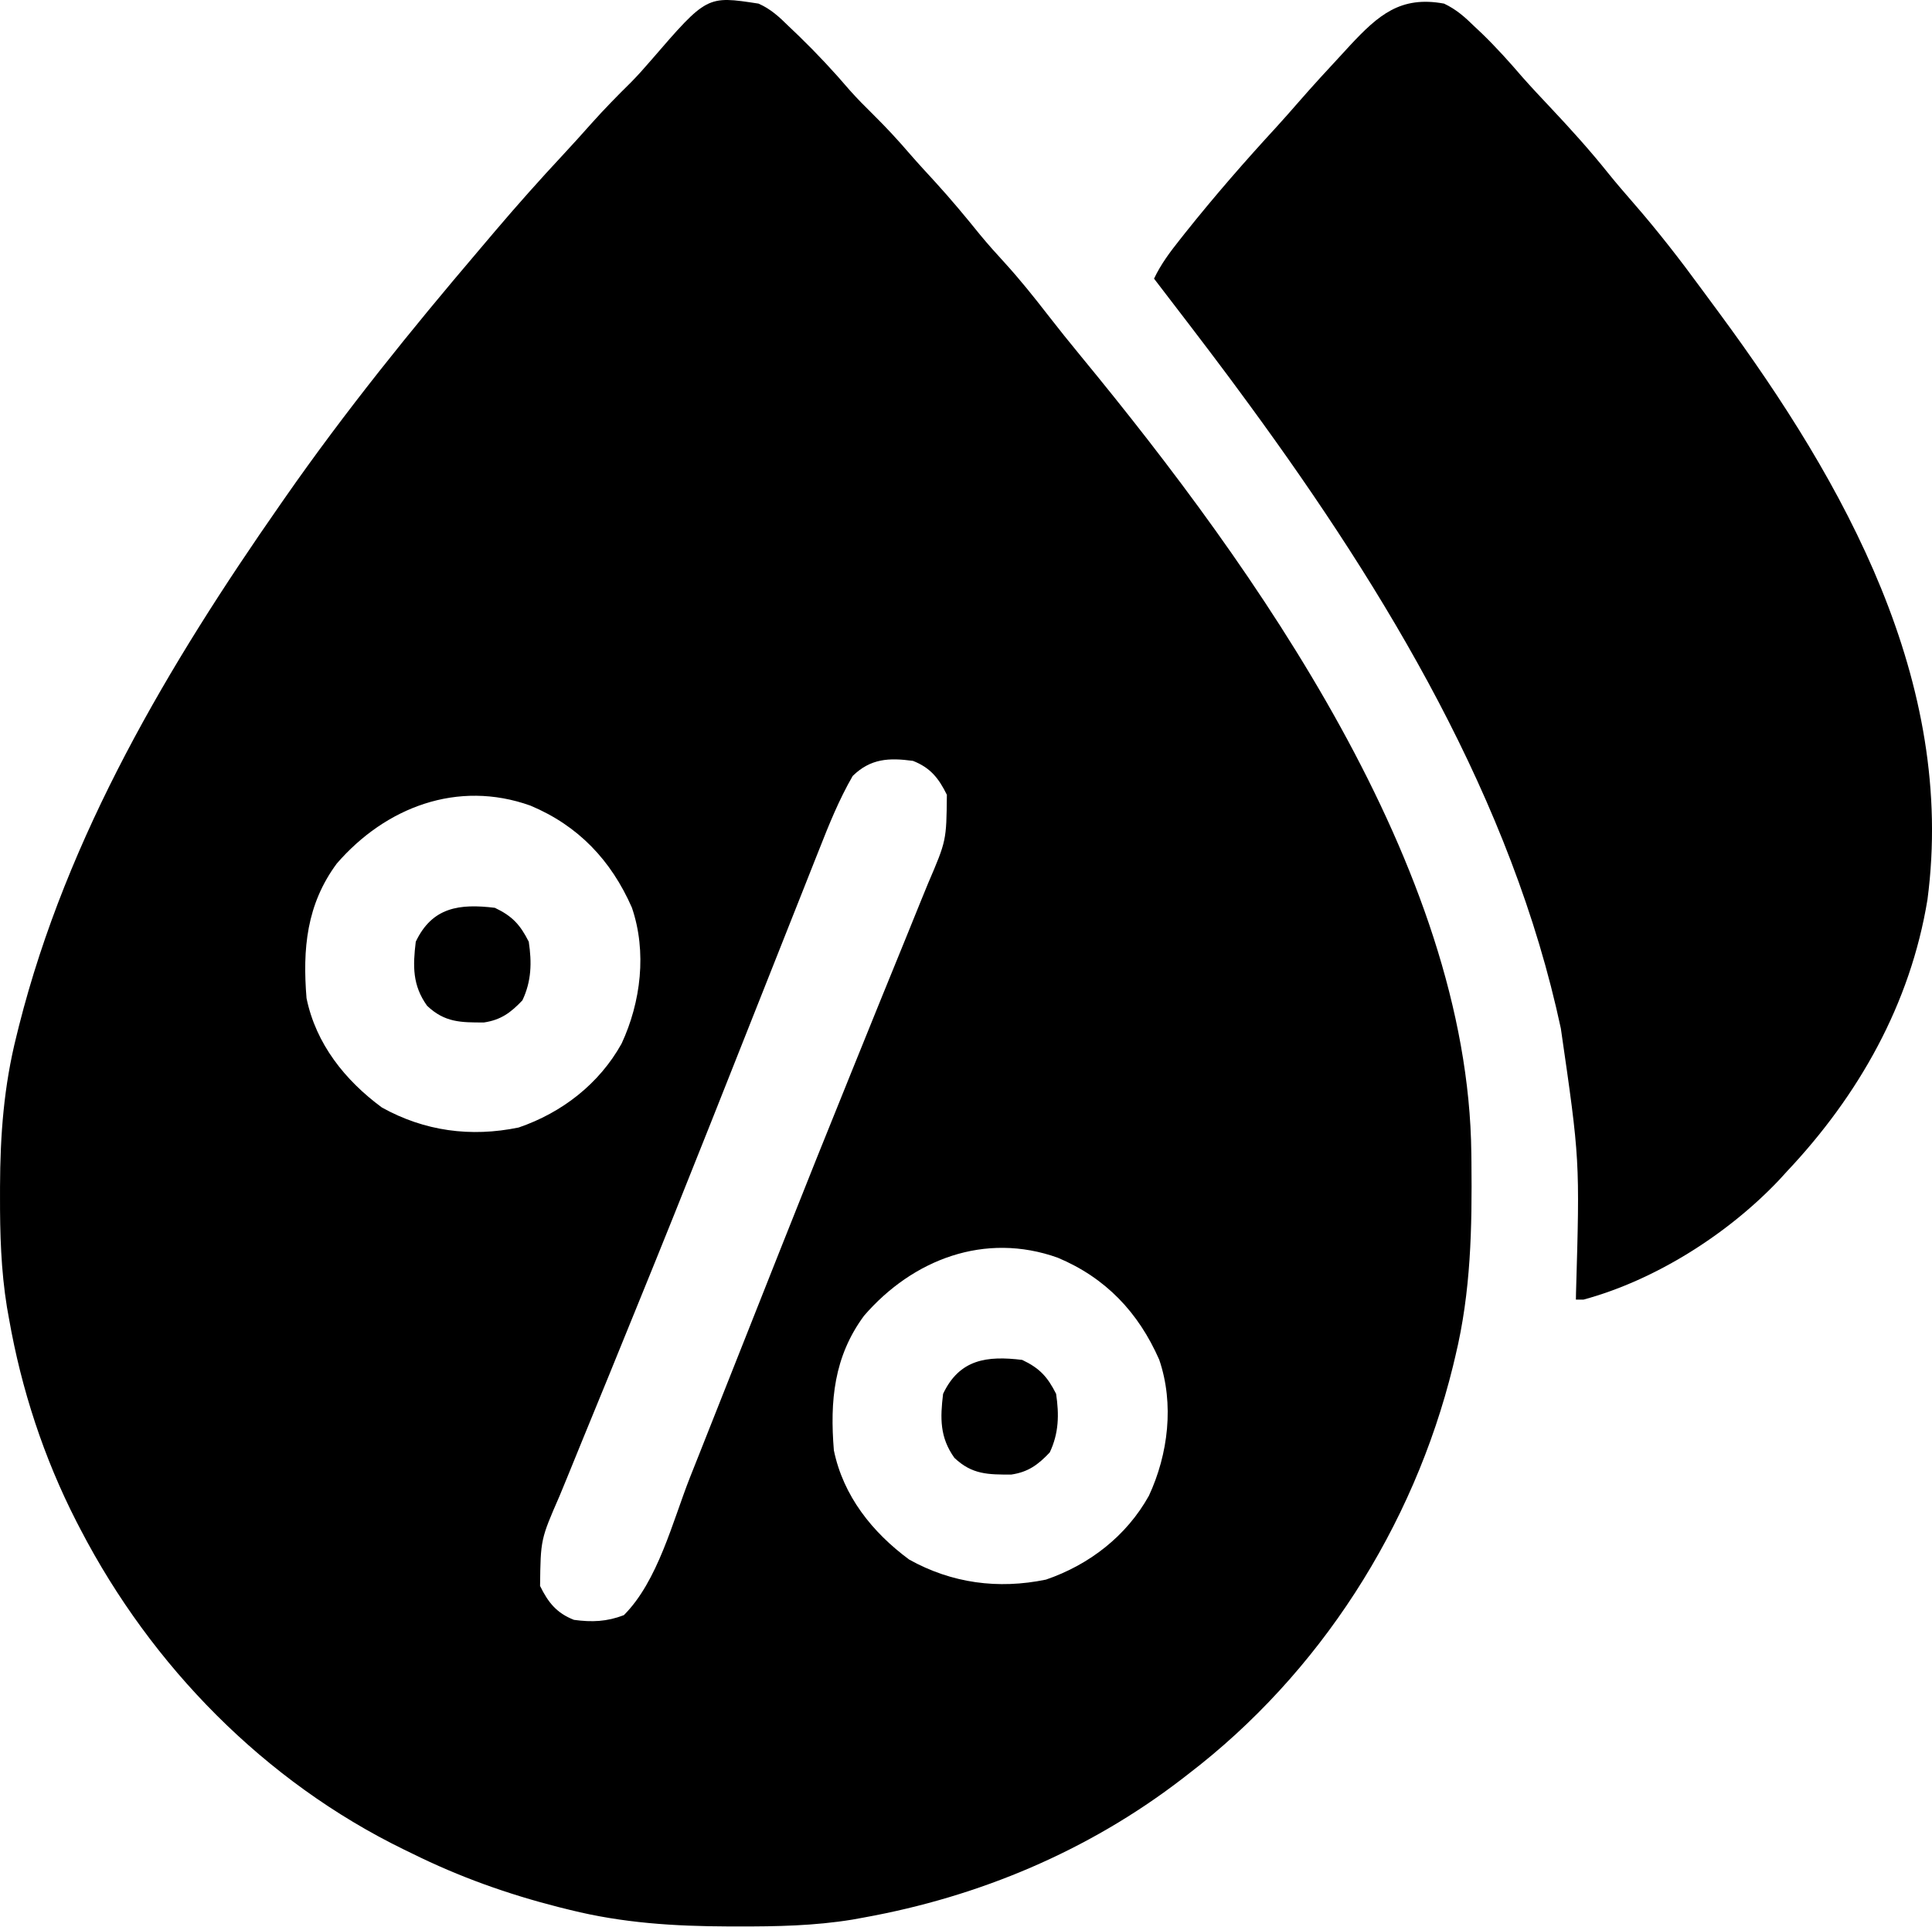
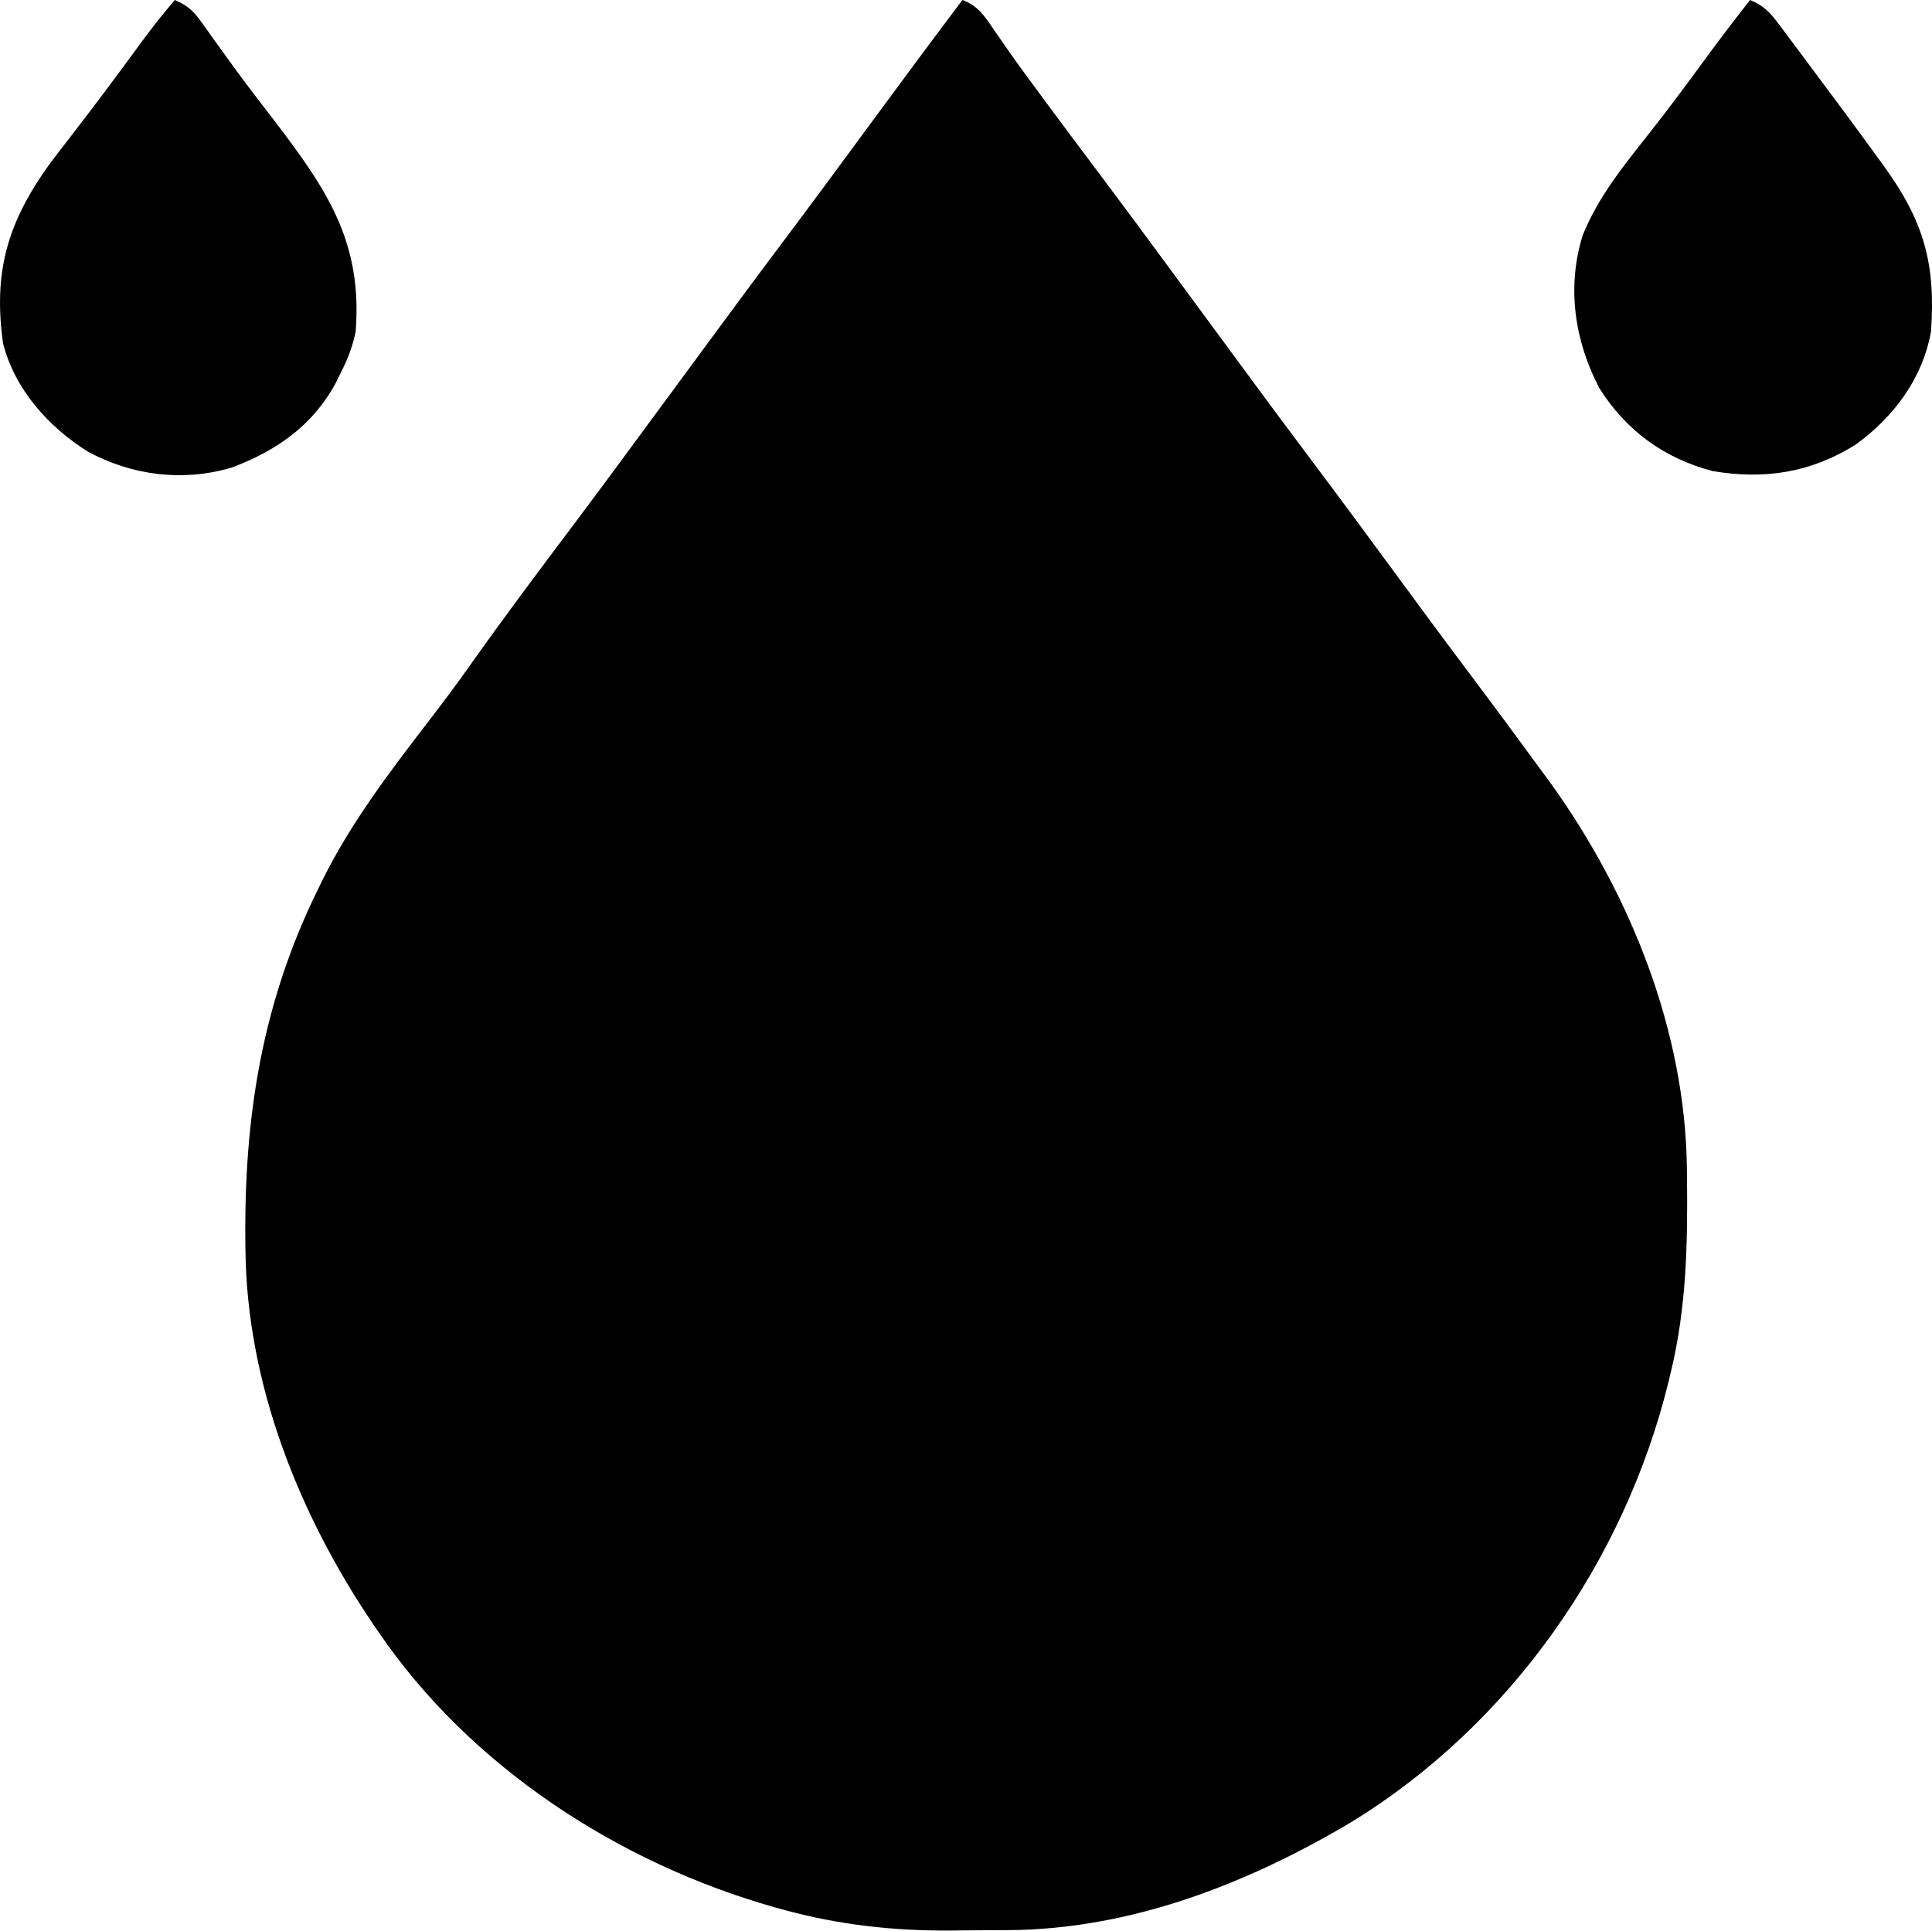
- <svg xmlns="http://www.w3.org/2000/svg" version="1.1" viewBox="-0.38 0.04 512.92 511.34">
-   <path d="M0 0 C3.255 1.44 5.481 3.514 8 6 C8.887 6.847 9.774 7.694 10.688 8.566 C15.45 13.183 19.952 17.992 24.258 23.039 C26.254 25.286 28.36 27.389 30.5 29.5 C33.871 32.831 37.045 36.251 40.129 39.848 C42.331 42.381 44.602 44.843 46.875 47.312 C51.022 51.855 54.932 56.541 58.793 61.328 C60.916 63.899 63.118 66.359 65.375 68.812 C69.357 73.187 73.017 77.745 76.639 82.417 C79.6 86.233 82.619 89.992 85.692 93.719 C131.948 149.906 188.437 229.169 189.238 305.152 C189.248 305.921 189.258 306.69 189.268 307.482 C189.445 325.004 189.141 341.87 185 359 C184.679 360.349 184.679 360.349 184.351 361.725 C173.871 404.346 148.953 443.3 114 470 C113.426 470.444 112.853 470.888 112.262 471.346 C87.501 490.34 58.623 502.47 28 508 C26.981 508.185 25.962 508.371 24.912 508.562 C14.811 510.209 4.832 510.4 -5.375 510.375 C-6.256 510.374 -7.138 510.373 -8.046 510.372 C-22.355 510.326 -36.061 509.469 -50 506 C-50.999 505.753 -51.997 505.507 -53.026 505.252 C-66.628 501.787 -79.43 497.23 -92 491 C-92.707 490.657 -93.413 490.315 -94.142 489.962 C-131.099 471.929 -161.097 441.341 -180 405 C-180.348 404.331 -180.696 403.663 -181.055 402.974 C-189.749 386.001 -195.712 367.782 -199 349 C-199.265 347.515 -199.265 347.515 -199.535 345.999 C-201.125 336.164 -201.399 326.498 -201.375 316.562 C-201.374 315.728 -201.374 314.893 -201.373 314.033 C-201.332 300.346 -200.36 287.318 -197 274 C-196.679 272.699 -196.679 272.699 -196.351 271.371 C-183.544 220.74 -156.625 175.466 -127 133 C-126.533 132.328 -126.065 131.656 -125.583 130.963 C-109.782 108.31 -92.35 86.722 -74.45 65.705 C-72.982 63.979 -71.518 62.249 -70.055 60.52 C-64.131 53.54 -58.059 46.731 -51.816 40.035 C-49.255 37.287 -46.748 34.494 -44.25 31.688 C-40.92 27.967 -37.456 24.431 -33.898 20.93 C-32.014 19.015 -30.251 17.037 -28.5 15 C-13.712 -2.118 -13.712 -2.118 0 0 Z M25 205 C21.387 211.247 18.676 217.965 16.041 224.669 C15.676 225.585 15.311 226.502 14.936 227.447 C13.732 230.477 12.534 233.51 11.336 236.543 C10.474 238.714 9.612 240.886 8.749 243.057 C6.433 248.89 4.122 254.724 1.812 260.559 C-2.546 271.564 -6.911 282.566 -11.277 293.566 C-11.772 294.812 -12.266 296.058 -12.76 297.304 C-19.22 313.58 -25.745 329.828 -32.36 346.041 C-33.613 349.112 -34.863 352.184 -36.112 355.256 C-36.919 357.238 -37.725 359.219 -38.531 361.2 C-38.921 362.159 -39.311 363.119 -39.713 364.107 C-42.004 369.733 -44.31 375.352 -46.627 380.967 C-48.051 384.429 -49.461 387.897 -50.868 391.366 C-51.515 392.953 -52.167 394.537 -52.827 396.118 C-57.851 407.641 -57.851 407.641 -58 420 C-55.837 424.406 -53.603 427.199 -49 429 C-44.22 429.649 -40.269 429.488 -35.75 427.75 C-26.706 418.706 -22.815 402.875 -18.203 391.191 C-17.34 389.017 -16.476 386.843 -15.612 384.67 C-13.298 378.843 -10.99 373.013 -8.683 367.184 C-4.824 357.432 -0.957 347.684 2.909 337.936 C3.891 335.46 4.873 332.984 5.854 330.508 C12.228 314.429 18.658 298.373 25.166 282.347 C26.386 279.342 27.603 276.335 28.82 273.328 C29.211 272.363 29.602 271.397 30.004 270.403 C30.776 268.496 31.547 266.589 32.319 264.682 C34.538 259.199 36.773 253.722 39.018 248.249 C40.396 244.88 41.76 241.506 43.12 238.129 C43.745 236.587 44.375 235.048 45.012 233.511 C49.881 222.163 49.881 222.163 50 210 C47.837 205.594 45.603 202.801 41 201 C34.661 200.14 29.76 200.351 25 205 Z M-111.984 228.27 C-120.007 239.138 -121.073 250.92 -120 264 C-117.498 276.125 -109.808 285.76 -100 293 C-88.694 299.29 -76.394 300.939 -63.688 298.316 C-52.194 294.382 -42.308 286.743 -36.359 276.051 C-31.224 264.998 -29.602 251.689 -33.625 239.938 C-39.147 227.38 -47.825 218.219 -60.555 212.875 C-79.884 205.958 -99.039 213.31 -111.984 228.27 Z M28.016 348.27 C19.993 359.138 18.927 370.92 20 384 C22.502 396.125 30.192 405.76 40 413 C51.306 419.29 63.606 420.939 76.312 418.316 C87.806 414.382 97.692 406.743 103.641 396.051 C108.776 384.998 110.398 371.689 106.375 359.938 C100.853 347.38 92.175 338.219 79.445 332.875 C60.116 325.958 40.961 333.31 28.016 348.27 Z " fill="#000000" transform="translate(201,1)" />
-   <path d="M0 0 C3.199 1.514 5.491 3.528 8 6 C8.666 6.626 9.333 7.253 10.02 7.898 C13.843 11.597 17.366 15.513 20.828 19.547 C23.176 22.199 25.595 24.775 28.025 27.352 C33.489 33.144 38.769 38.983 43.738 45.211 C45.868 47.837 48.061 50.388 50.284 52.934 C56.72 60.318 62.673 67.981 68.453 75.886 C70.034 78.047 71.628 80.197 73.223 82.348 C106.405 127.375 135.947 180.07 128.336 237.82 C123.796 265.525 110.074 289.789 91 310 C90.327 310.737 89.654 311.475 88.961 312.234 C75.383 326.575 56.133 338.82 37 344 C36.34 344 35.68 344 35 344 C35.013 343.178 35.013 343.178 35.027 342.339 C36.059 306.906 36.059 306.906 31 272 C30.583 270.153 30.166 268.305 29.75 266.457 C15.596 206.209 -18.563 151.211 -55 102 C-56.162 100.428 -56.162 100.428 -57.348 98.824 C-63.813 90.152 -70.418 81.584 -77 73 C-75.168 69.151 -72.769 65.948 -70.125 62.625 C-69.641 62.014 -69.157 61.402 -68.658 60.772 C-60.949 51.101 -52.828 41.79 -44.449 32.695 C-42.507 30.558 -40.601 28.401 -38.707 26.223 C-34.884 21.844 -30.965 17.563 -27 13.312 C-26.327 12.58 -25.654 11.847 -24.961 11.092 C-17.468 3.07 -11.562 -2.146 0 0 Z " fill="#000000" transform="translate(383,1)" />
-   <path d="M0 0 C4.616 2.186 6.729 4.496 9 9 C9.829 14.548 9.724 19.471 7.312 24.562 C4.211 27.832 1.616 29.759 -2.902 30.434 C-9.051 30.442 -13.313 30.447 -18 26 C-21.889 20.559 -21.79 15.481 -21 9 C-16.639 -0.206 -9.349 -1.14 0 0 Z " fill="#000000" transform="translate(271,361)" />
-   <path d="M0 0 C4.616 2.186 6.729 4.496 9 9 C9.829 14.548 9.724 19.471 7.312 24.562 C4.211 27.832 1.616 29.759 -2.902 30.434 C-9.051 30.442 -13.313 30.447 -18 26 C-21.889 20.559 -21.79 15.481 -21 9 C-16.639 -0.206 -9.349 -1.14 0 0 Z " fill="#000000" transform="translate(131,241)" />
+ <svg xmlns="http://www.w3.org/2000/svg" version="1.1" viewBox="-0.37 0 512.64 512.32">
+   <path d="M0 0 C4.144 1.51 6.005 4.422 8.375 7.938 C9.263 9.216 10.152 10.493 11.043 11.77 C11.519 12.455 11.995 13.14 12.486 13.846 C15.16 17.65 17.925 21.386 20.688 25.125 C21.277 25.924 21.867 26.723 22.474 27.547 C27.412 34.229 32.399 40.874 37.391 47.516 C43.402 55.519 49.34 63.575 55.266 71.641 C58.174 75.597 61.087 79.548 64 83.5 C67.491 88.236 70.981 92.973 74.465 97.715 C80.437 105.84 86.441 113.939 92.5 122 C99.731 131.62 106.875 141.302 114 151 C120.633 160.025 127.267 169.049 134 178 C140.732 186.952 147.39 195.957 154 205 C154.701 205.956 155.403 206.913 156.125 207.898 C177.274 237.37 191.85 273.649 192.238 310.25 C192.248 311.017 192.258 311.785 192.268 312.575 C192.445 330.066 192.133 346.9 188 364 C187.679 365.349 187.679 365.349 187.351 366.725 C175.616 414.449 145.19 457.875 103.047 483.621 C75.52 499.957 44.559 512.025 12.137 512.203 C11.305 512.209 10.474 512.215 9.617 512.22 C7.862 512.23 6.106 512.236 4.35 512.24 C1.733 512.25 -0.884 512.281 -3.502 512.312 C-18.384 512.406 -32.991 510.763 -47.375 506.812 C-48.143 506.604 -48.911 506.395 -49.702 506.18 C-91.11 494.491 -130.543 468.924 -155 433 C-155.467 432.318 -155.934 431.636 -156.416 430.933 C-176.067 401.874 -189.86 367.25 -190.238 331.785 C-190.248 331.021 -190.258 330.256 -190.268 329.469 C-190.607 296.252 -185.806 266.059 -171 236 C-170.685 235.351 -170.369 234.703 -170.044 234.034 C-162.477 218.642 -152.253 205.2 -141.838 191.643 C-138.101 186.775 -134.414 181.888 -130.875 176.875 C-121.709 163.892 -112.158 151.187 -102.609 138.484 C-96.598 130.481 -90.66 122.425 -84.734 114.359 C-81.243 109.61 -77.745 104.867 -74.248 100.123 C-71.341 96.179 -68.436 92.233 -65.535 88.285 C-58.941 79.314 -52.298 70.383 -45.608 61.483 C-39.011 52.7 -32.503 43.852 -26 35 C-17.392 23.288 -8.744 11.61 0 0 Z " fill="#000000" transform="translate(255,0)" />
+   <path d="M0 0 C3.461 1.437 5.165 3.138 7.398 6.121 C8.354 7.387 8.354 7.387 9.33 8.678 C10.005 9.588 10.68 10.499 11.375 11.438 C12.079 12.375 12.783 13.313 13.508 14.279 C15.681 17.18 17.841 20.089 20 23 C21.283 24.72 22.565 26.44 23.848 28.16 C27.261 32.752 30.641 37.368 34 42 C34.466 42.64 34.932 43.279 35.412 43.938 C46.076 58.65 49.304 69.927 48 88 C45.775 100.463 38.125 110.651 28 118 C16.029 125.461 3.866 127.339 -10 125 C-22.847 121.602 -32.911 114.256 -40 103 C-46.564 90.451 -48.69 76.31 -44.438 62.5 C-40.317 52.221 -33.412 43.815 -26.623 35.197 C-21.568 28.777 -16.696 22.236 -11.883 15.633 C-8.02 10.343 -4.048 5.15 0 0 Z " fill="#000000" transform="translate(464,0)" />
+   <path d="M0 0 C3.224 1.372 4.867 2.769 6.891 5.613 C7.427 6.356 7.964 7.099 8.517 7.865 C9.089 8.673 9.661 9.48 10.25 10.312 C11.497 12.042 12.746 13.769 13.996 15.496 C14.648 16.398 15.3 17.3 15.972 18.23 C19.344 22.836 22.833 27.35 26.312 31.875 C40.318 50.21 49.873 64.198 48 88 C47.179 92.016 45.882 95.371 44 99 C43.587 99.847 43.175 100.694 42.75 101.566 C36.645 112.927 26.962 119.636 15.117 124.082 C2.13 127.906 -11.326 126.199 -23.113 119.82 C-33.579 113.221 -42.429 103.347 -45.562 91.125 C-48.223 72.124 -44.332 58.92 -33.157 43.449 C-31.271 40.95 -29.36 38.471 -27.438 36 C-21.386 28.148 -15.439 20.232 -9.605 12.217 C-6.536 8.016 -3.38 3.956 0 0 Z " fill="#000000" transform="translate(46,0)" />
</svg>
